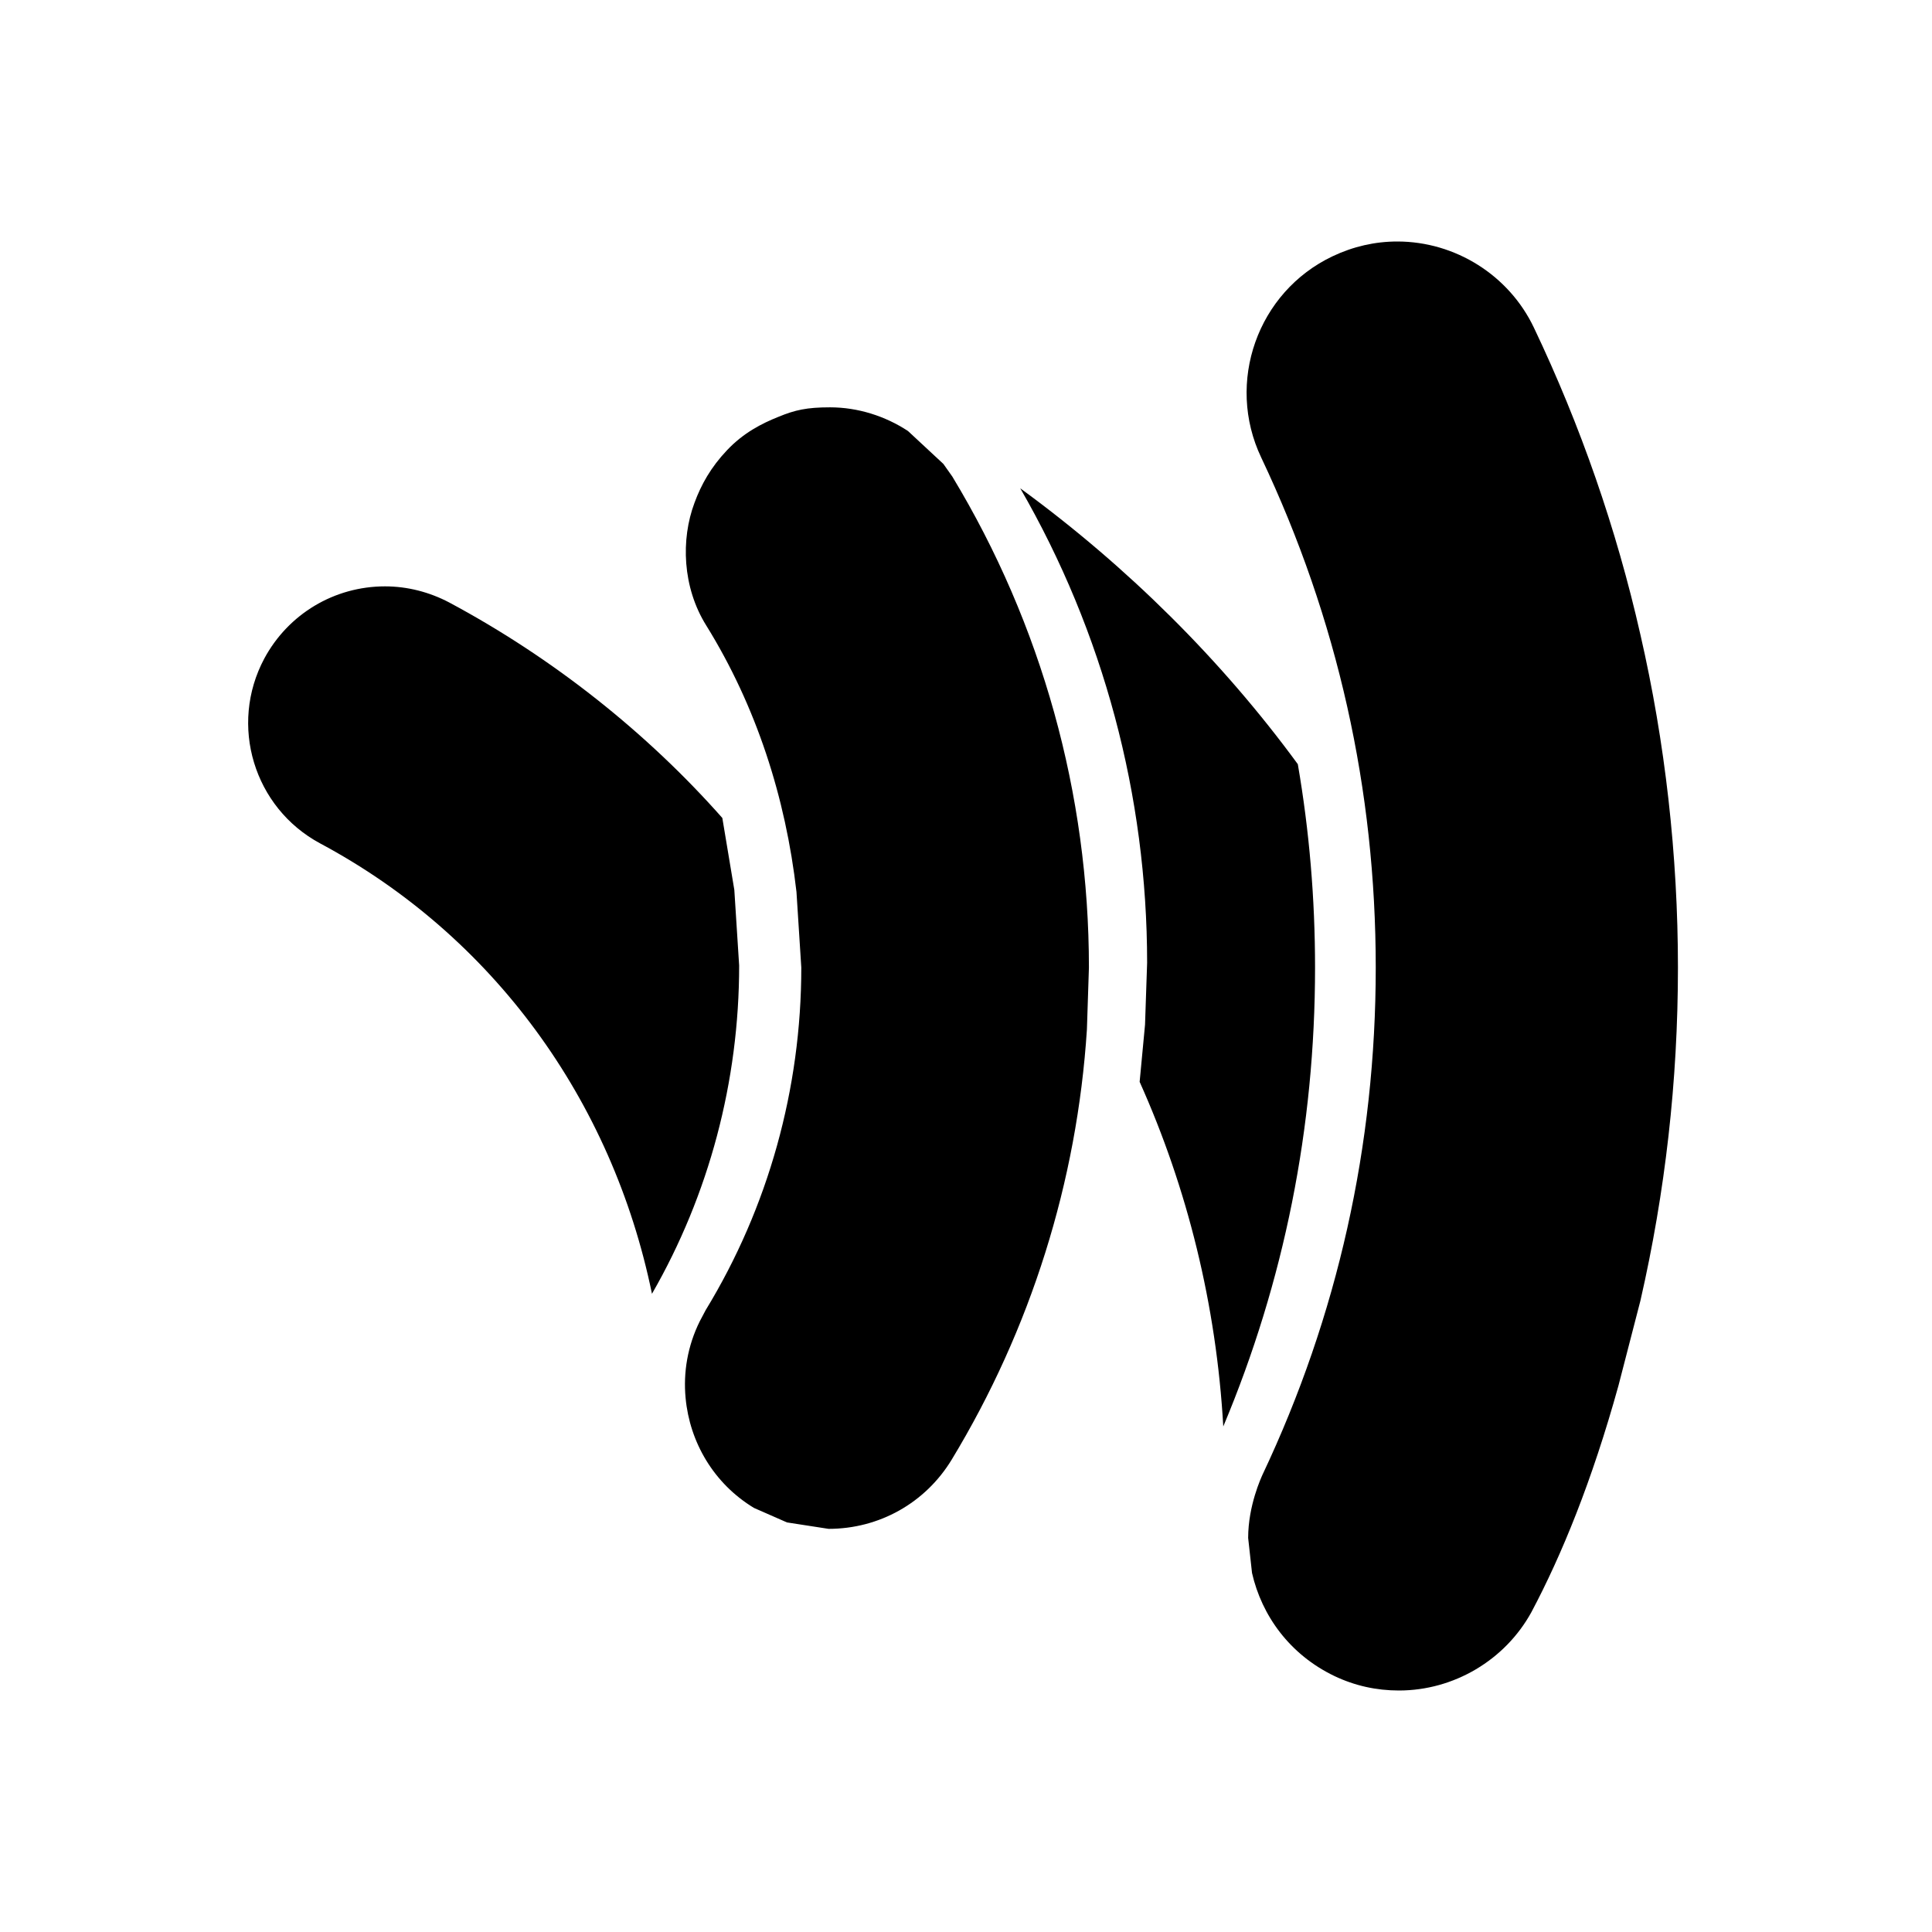
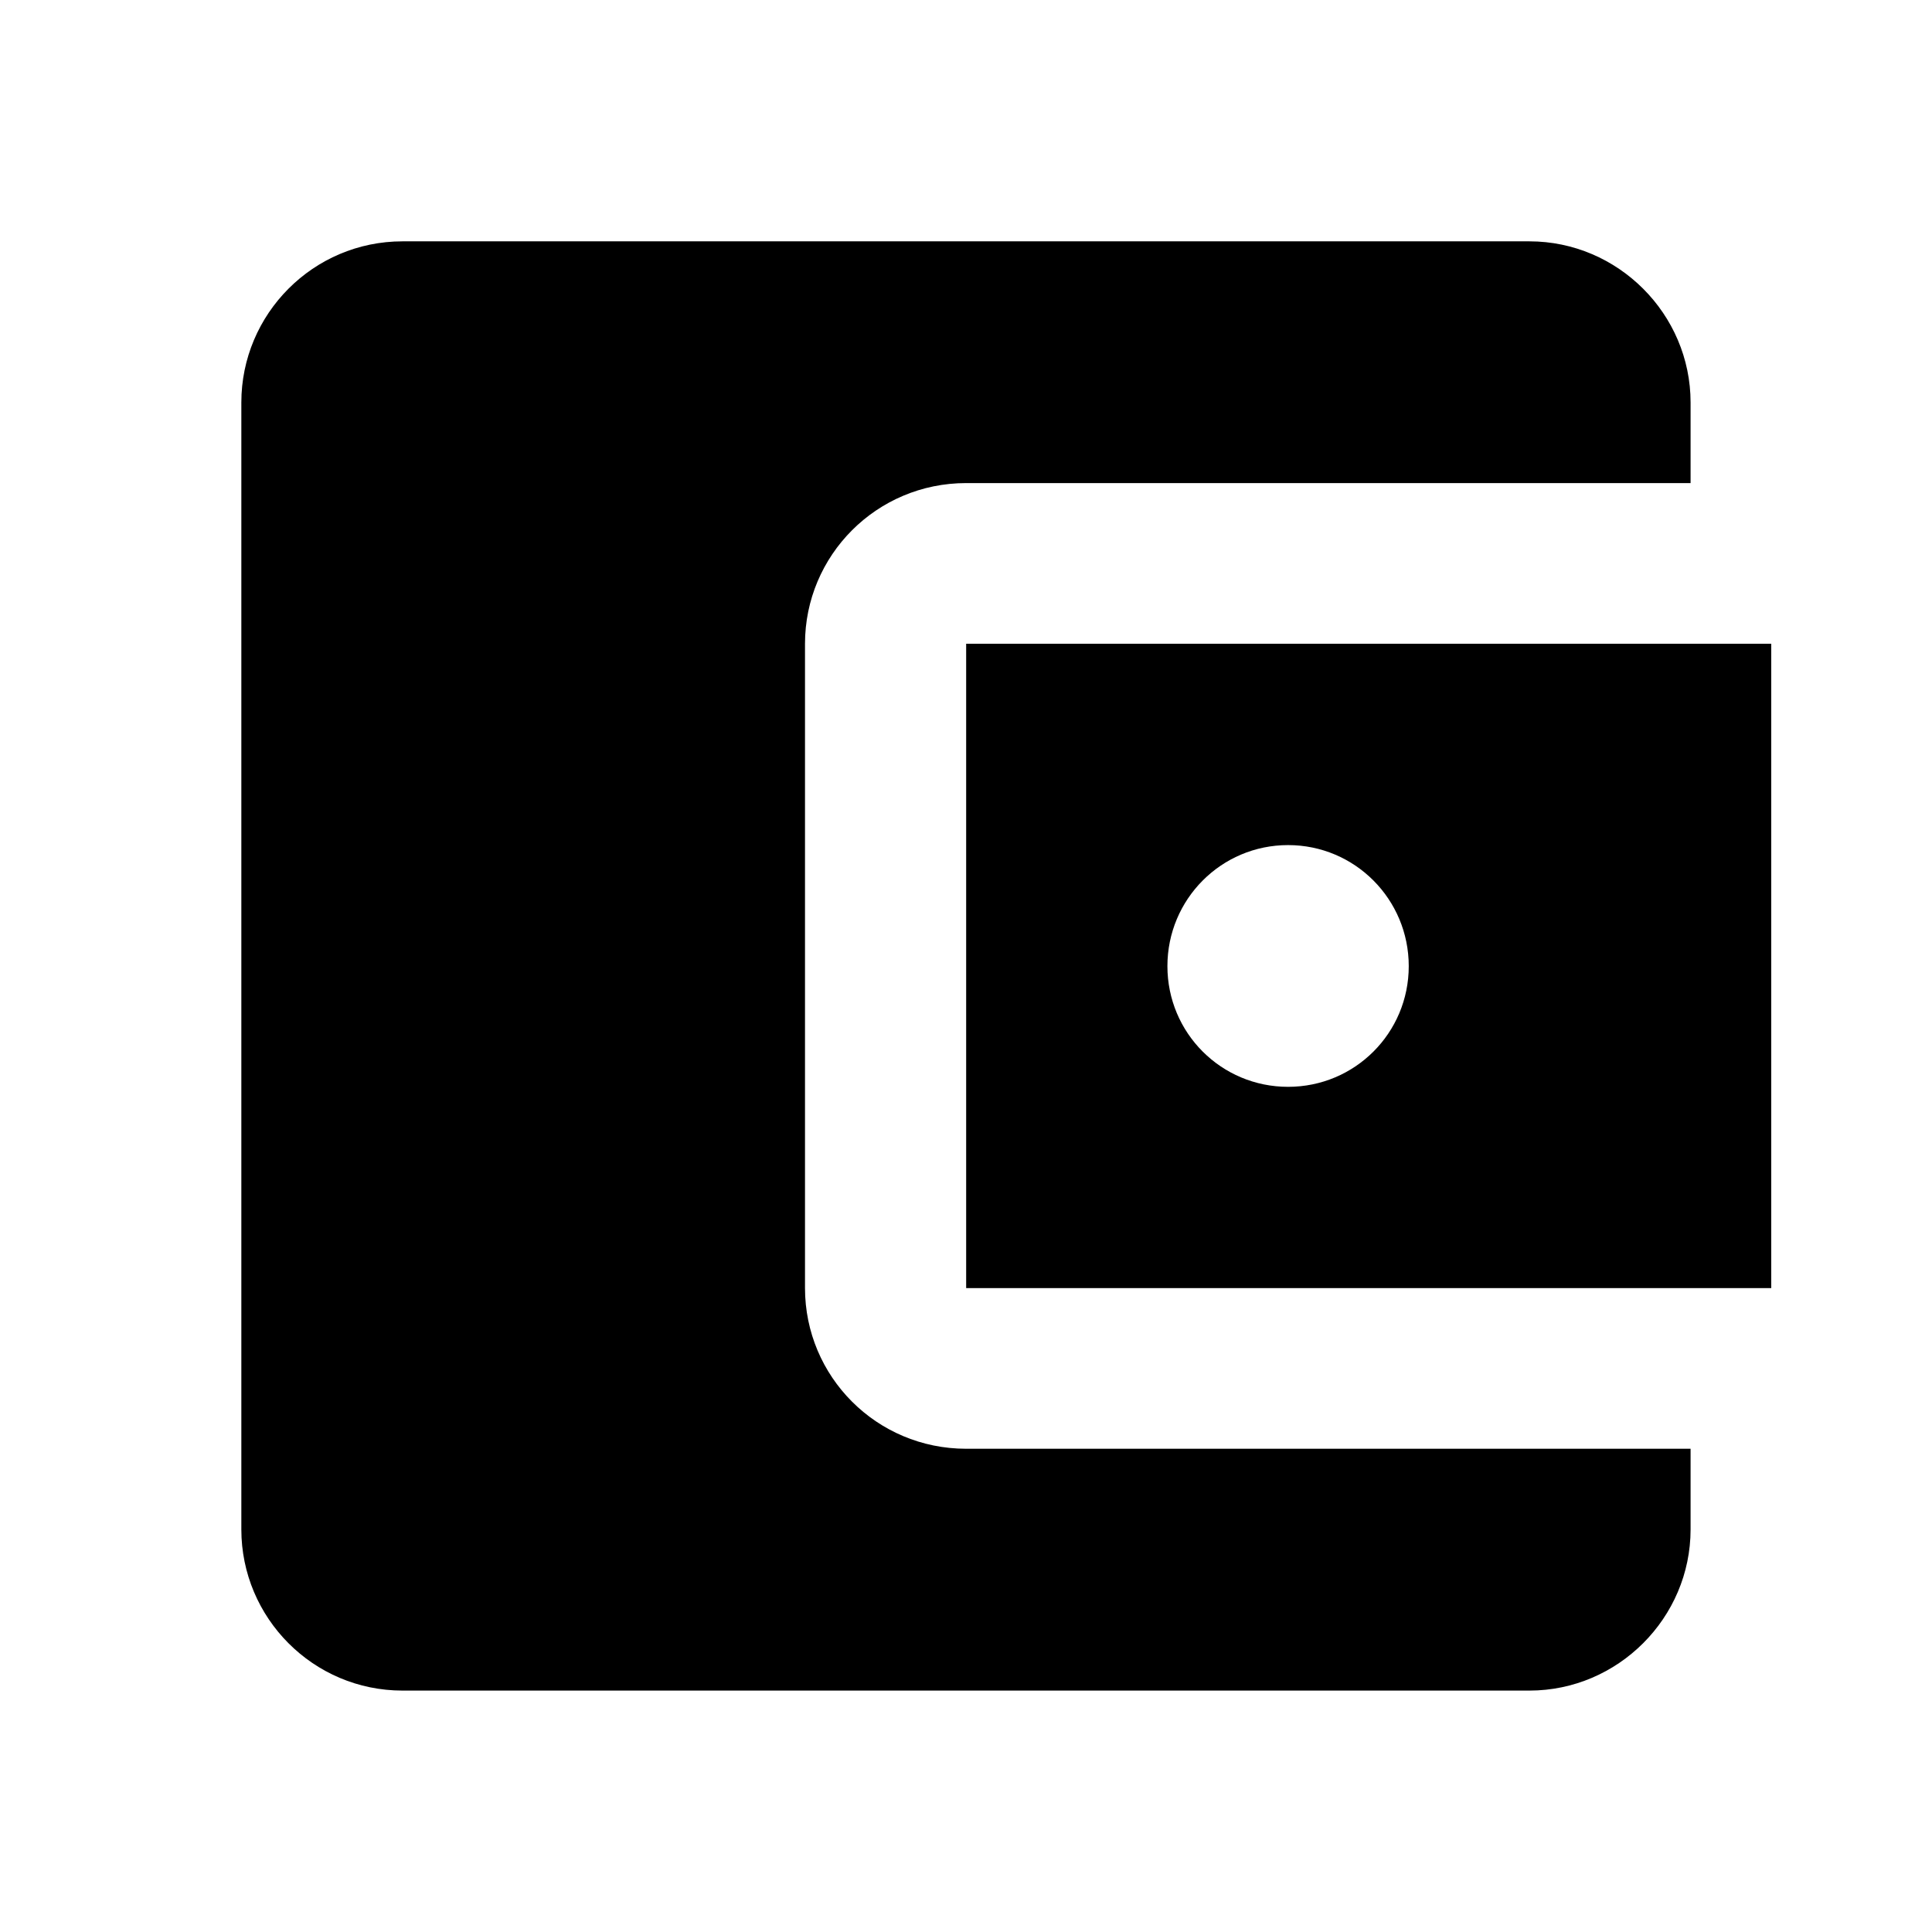
<svg xmlns="http://www.w3.org/2000/svg" version="1.1" baseProfile="full" width="24" height="24" viewBox="0 0 24.00 24.00" enable-background="new 0 0 24.00 24.00" xml:space="preserve">
-   <path fill="#000000" fill-opacity="1" stroke-linejoin="round" d="M 9.894,11.079C 9.76,9.908 9.395,8.773 8.774,7.771C 8.476,7.295 8.457,6.7 8.627,6.247C 8.71,6.02 8.831,5.804 9.031,5.593C 9.235,5.377 9.462,5.261 9.67,5.178C 9.876,5.093 10.023,5.06 10.311,5.06C 10.656,5.06 10.996,5.168 11.279,5.354L 11.719,5.763L 11.83,5.92C 12.94,7.756 13.527,9.864 13.527,12.019L 13.502,12.789C 13.38,14.679 12.804,16.512 11.823,18.131C 11.496,18.67 10.922,18.992 10.293,18.992L 9.776,18.912L 9.366,18.732C 8.864,18.428 8.568,17.913 8.517,17.369C 8.486,17.048 8.542,16.718 8.692,16.415L 8.766,16.275C 9.544,14.999 9.954,13.525 9.954,12.019L 9.894,11.079 Z M 20.378,7.885C 20.685,9.221 20.844,10.624 20.844,12.019C 20.844,13.433 20.685,14.815 20.378,16.157L 20.105,17.213C 19.776,18.402 19.397,19.324 19.024,20.026C 18.697,20.622 18.061,21 17.378,21C 17.098,21 16.83,20.941 16.576,20.82C 16.022,20.554 15.674,20.071 15.553,19.54L 15.505,19.105C 15.505,18.701 15.669,18.353 15.682,18.322C 16.617,16.345 17.09,14.226 17.09,12.019C 17.09,9.815 16.619,7.692 15.667,5.683C 15.224,4.751 15.62,3.626 16.555,3.183C 16.81,3.062 17.08,3 17.358,3C 18.079,3 18.746,3.42 19.055,4.071C 19.634,5.287 20.08,6.568 20.378,7.885 Z M 16.122,9.493C 16.265,10.322 16.336,11.164 16.336,12.019C 16.336,14.004 15.953,15.917 15.196,17.72C 15.11,16.21 14.751,14.763 14.157,13.439L 14.224,12.729L 14.25,11.96C 14.25,9.884 13.706,7.853 12.674,6.066C 14.002,7.035 15.18,8.206 16.122,9.493 Z M 3.977,10.477C 3.153,10.034 2.842,9.007 3.283,8.181C 3.581,7.627 4.153,7.284 4.783,7.284C 5.059,7.284 5.334,7.354 5.582,7.485C 6.867,8.173 8.034,9.099 8.973,10.161L 9.122,11.054L 9.182,11.994C 9.182,13.431 8.809,14.838 8.099,16.072C 7.604,13.66 6.118,11.622 3.977,10.477 Z " />
+   <path fill="#000000" fill-opacity="1" stroke-width="0.2" stroke-linejoin="round" d="M 21.001,17.997L 21.001,18.999C 21.001,20.098 20.098,21.001 18.999,21.001L 5,21.001C 3.891,21.001 2.998,20.098 2.998,18.999L 2.998,5C 2.998,3.901 3.891,2.998 5,2.998L 18.999,2.998C 20.098,2.998 21.001,3.901 21.001,5L 21.001,6.001L 12.002,6.001C 10.889,6.001 10,6.9 10,7.997L 10,16.001C 10,17.1 10.889,17.997 12.002,17.997M 12.002,16.001L 22.003,16.001L 22.003,7.997L 12.002,7.997M 16.001,13.501C 15.171,13.501 14.502,12.832 14.502,12.002C 14.502,11.171 15.171,10.498 16.001,10.498C 16.831,10.498 17.5,11.171 17.5,12.002C 17.5,12.832 16.831,13.501 16.001,13.501 Z " />
</svg>
